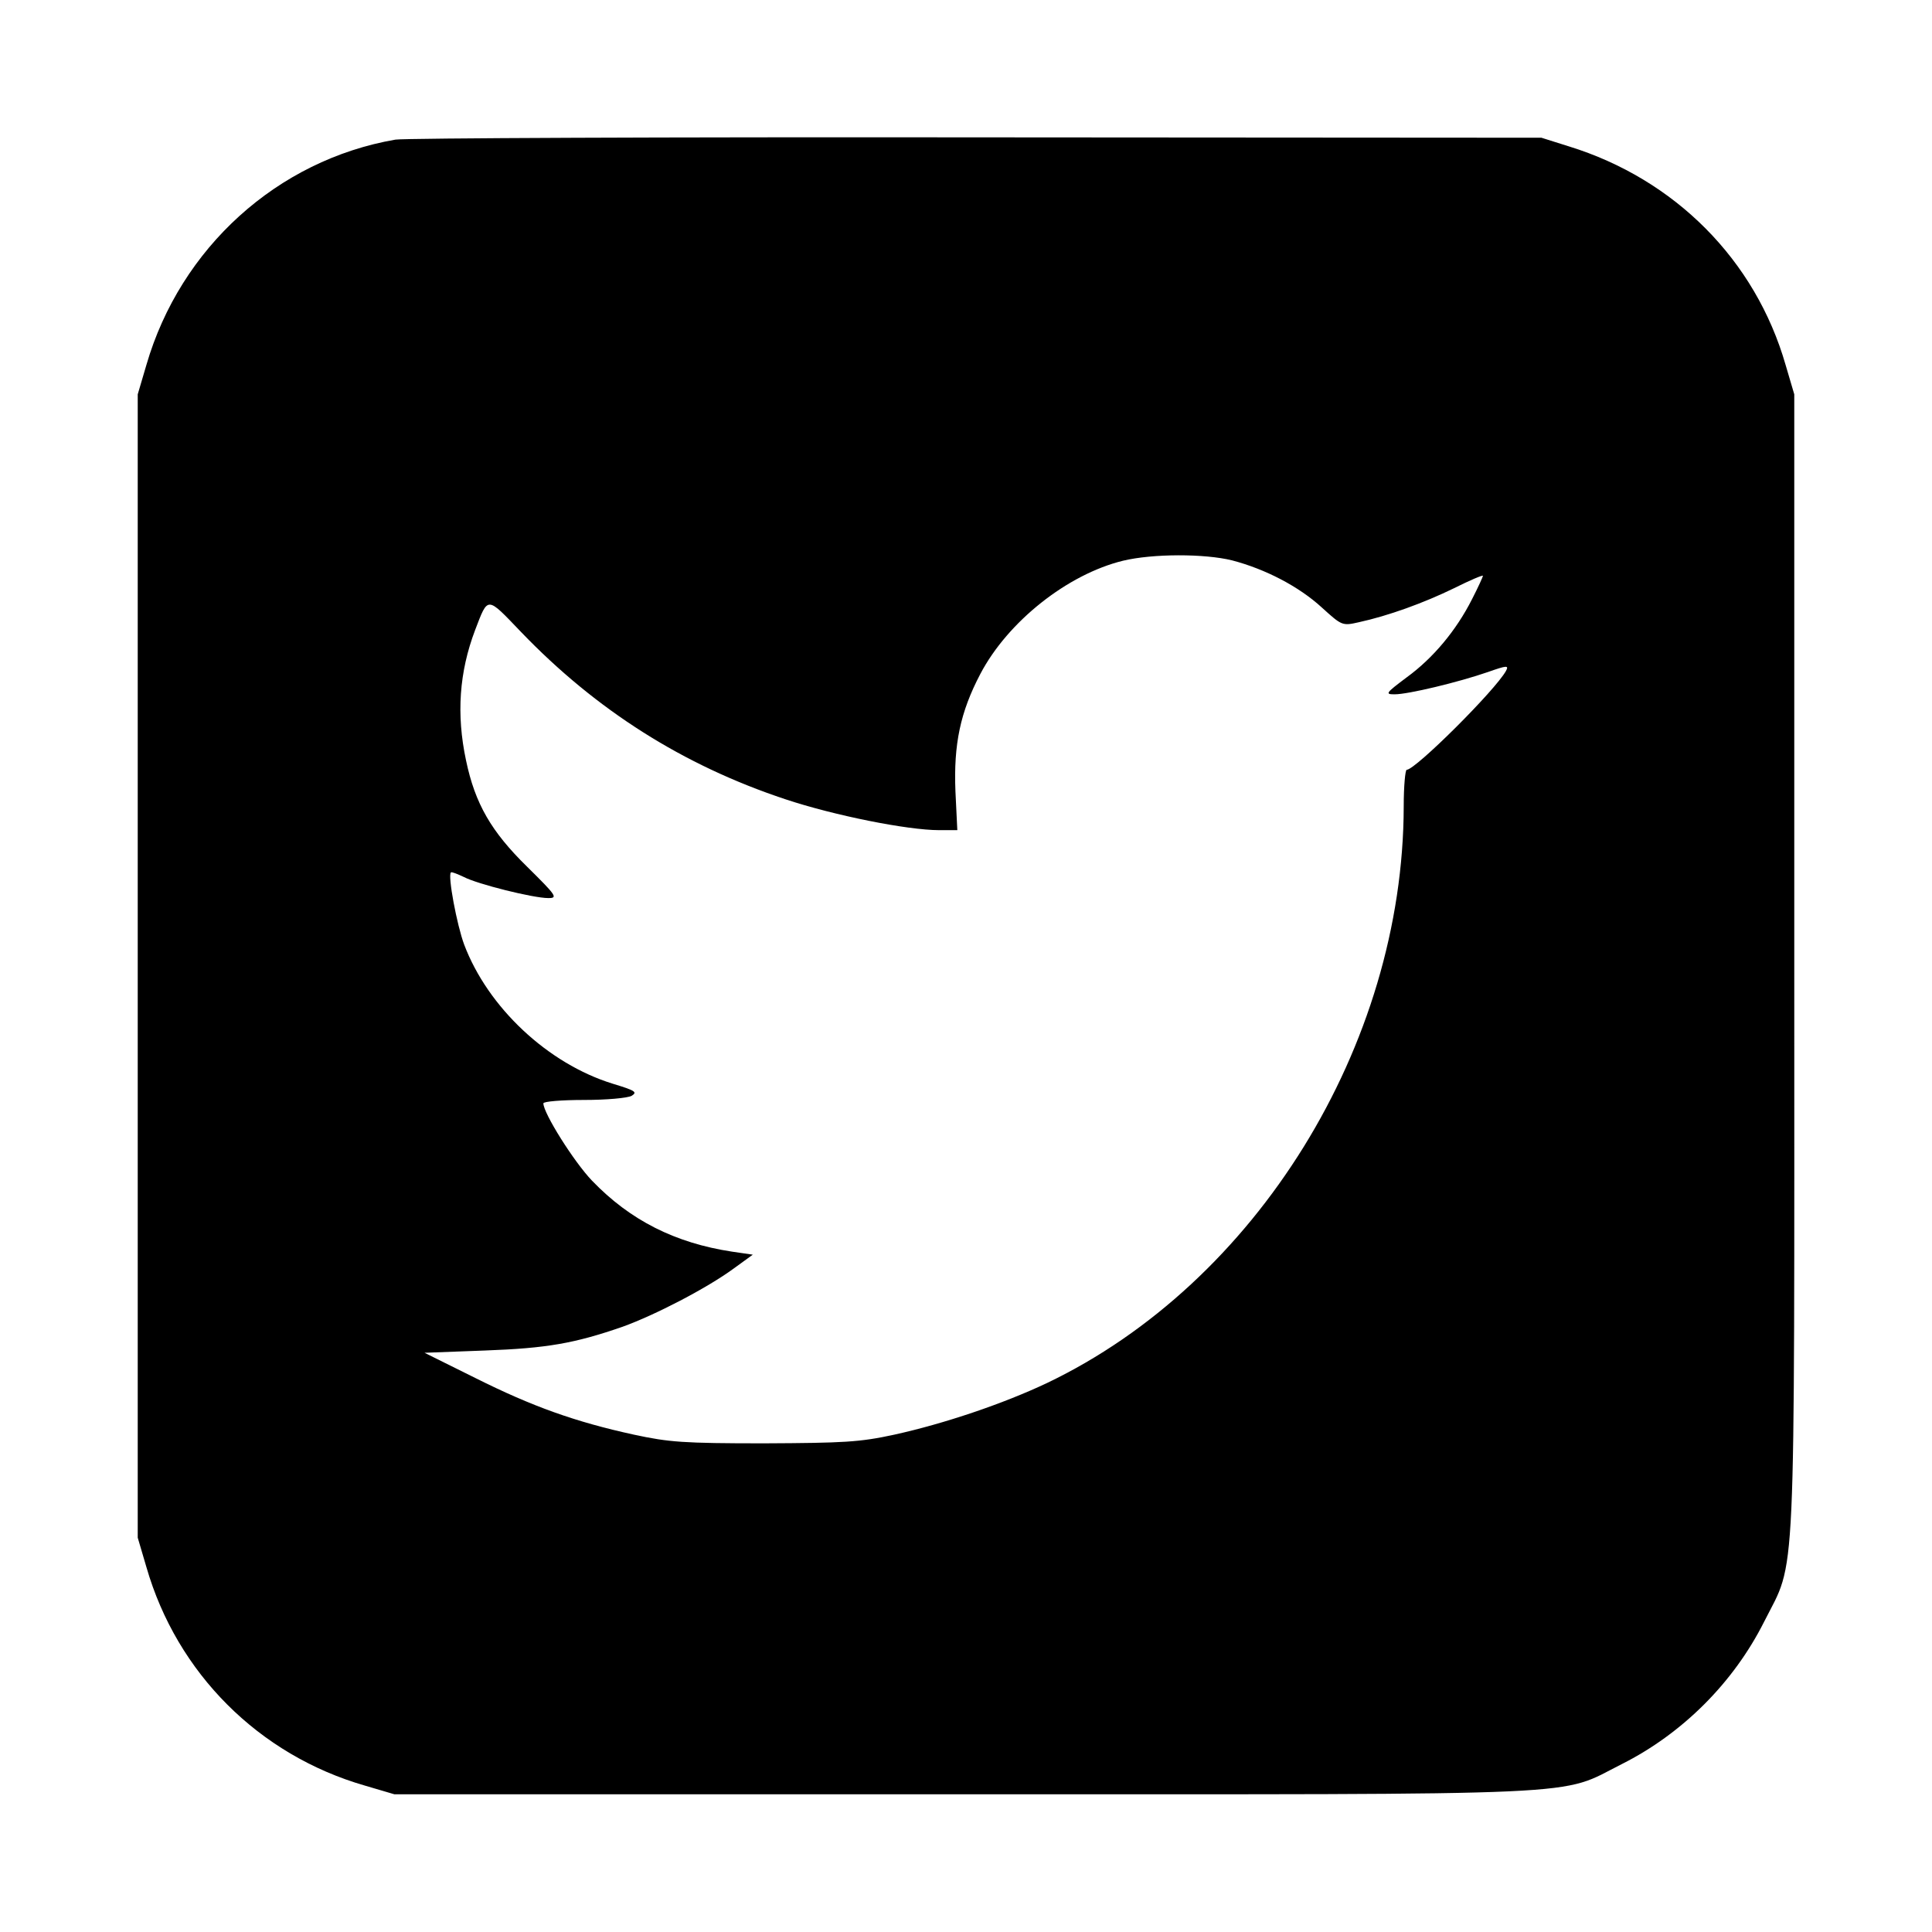
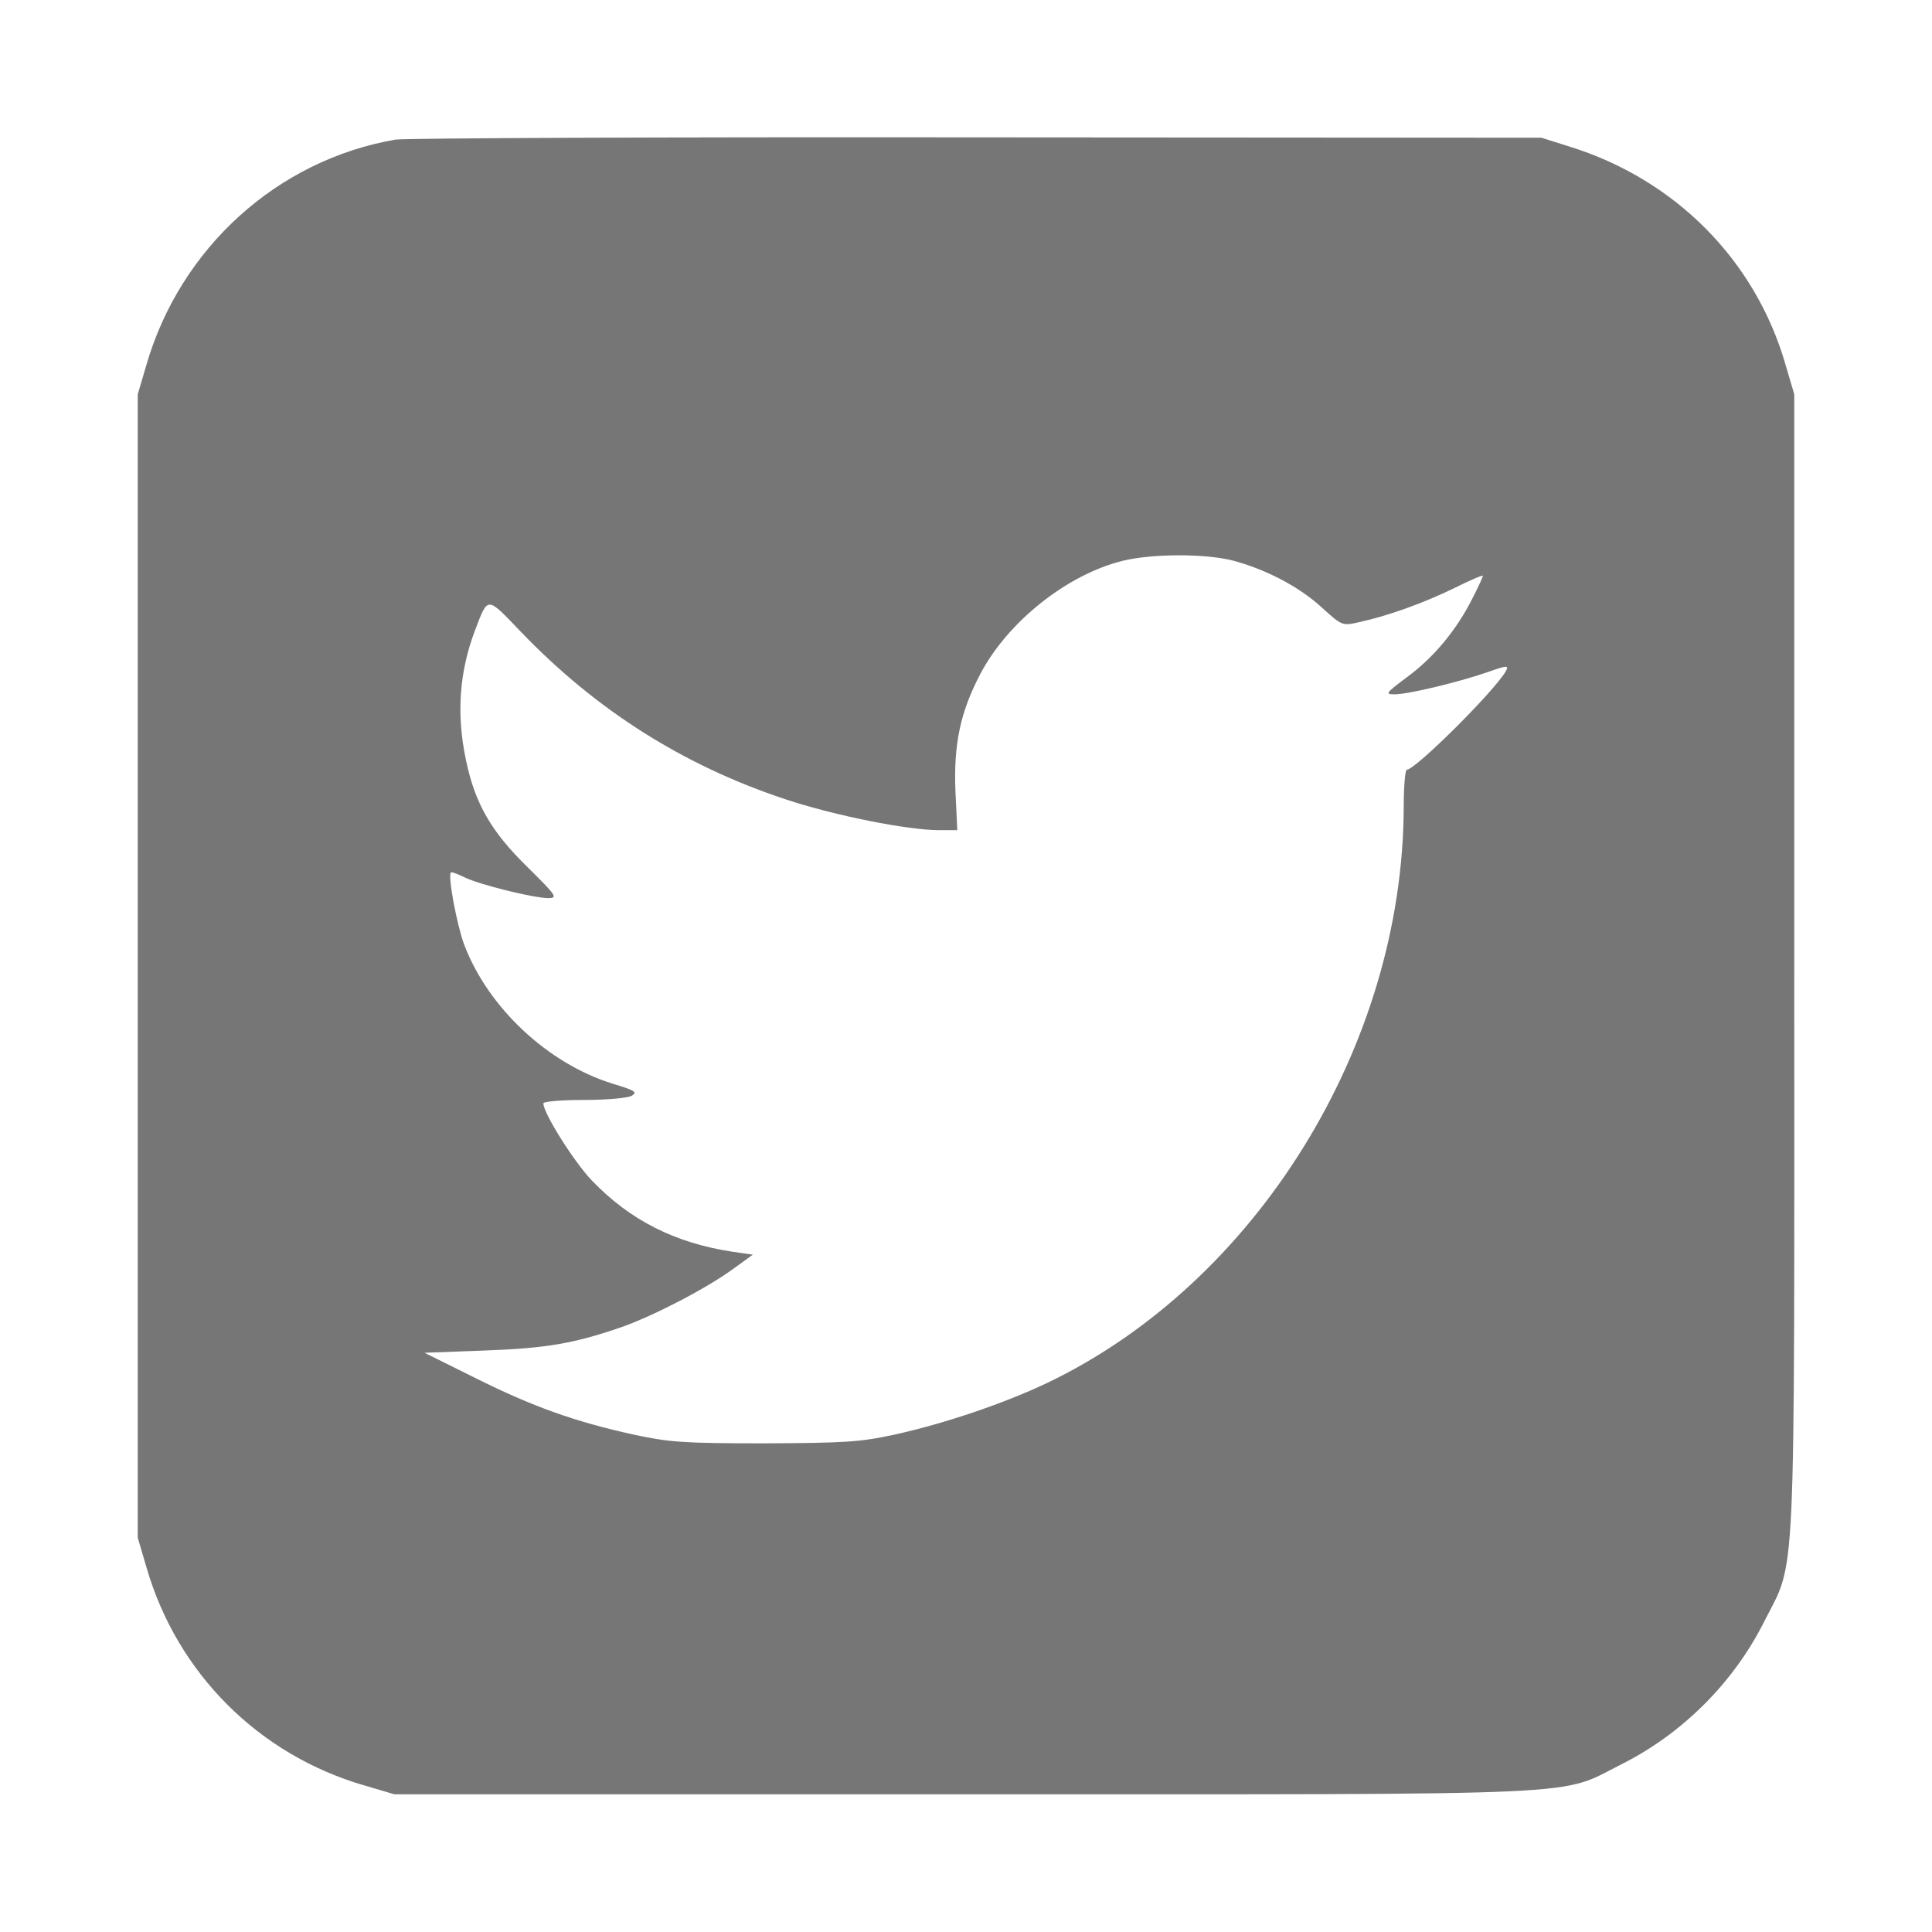
<svg xmlns="http://www.w3.org/2000/svg" version="1.0" width="512pt" height="512pt" viewBox="0 0 512 512" preserveAspectRatio="xMidYMid meet">
-   <g transform="translate(0,512) scale(0.1,-0.1)" fill="#000000" stroke="none">
+   <g transform="translate(0,512) scale(0.1,-0.1)" fill="#767676" stroke="none">
    <path d="M1048 4750 c-313 -54 -570 -287 -660 -597 l-23 -78 0 -1515 0 -1515 23 -78 c81 -281 298 -498 579 -579 l78 -23 1505 0 c1701 0 1577 -6 1748 80 161 81 296 216 377 377 86 171 80 47 80 1748 l0 1505 -23 78 c-80 278 -293 492 -574 579 l-73 23 -1495 1 c-822 1 -1516 -2 -1542 -6z m2217 -1115 c88 -23 177 -69 238 -125 53 -48 54 -49 98 -39 78 17 172 51 252 90 42 21 77 36 77 33 0 -2 -13 -31 -29 -62 -42 -83 -103 -156 -173 -207 -56 -42 -58 -45 -32 -45 36 0 169 32 247 59 51 18 56 18 48 3 -29 -52 -240 -262 -263 -262 -4 0 -8 -44 -8 -97 -1 -634 -391 -1263 -945 -1528 -116 -55 -273 -108 -405 -137 -92 -20 -134 -22 -345 -23 -214 0 -252 3 -345 23 -156 34 -270 75 -420 150 l-135 67 160 6 c165 6 238 19 365 63 86 31 223 102 294 154 l51 37 -55 8 c-151 23 -270 83 -371 188 -48 50 -129 179 -129 205 0 5 48 9 108 9 59 0 115 5 126 11 16 10 9 14 -50 32 -172 53 -331 202 -394 369 -19 51 -44 183 -35 191 2 2 17 -4 34 -12 36 -19 184 -56 224 -56 26 0 22 6 -56 83 -95 93 -138 167 -162 282 -26 122 -18 234 24 345 35 91 30 91 122 -5 199 -207 429 -353 700 -443 129 -43 324 -82 408 -82 l48 0 -5 103 c-5 125 13 210 66 311 73 139 231 264 378 300 79 19 216 19 289 1z" />
  </g>
</svg>
